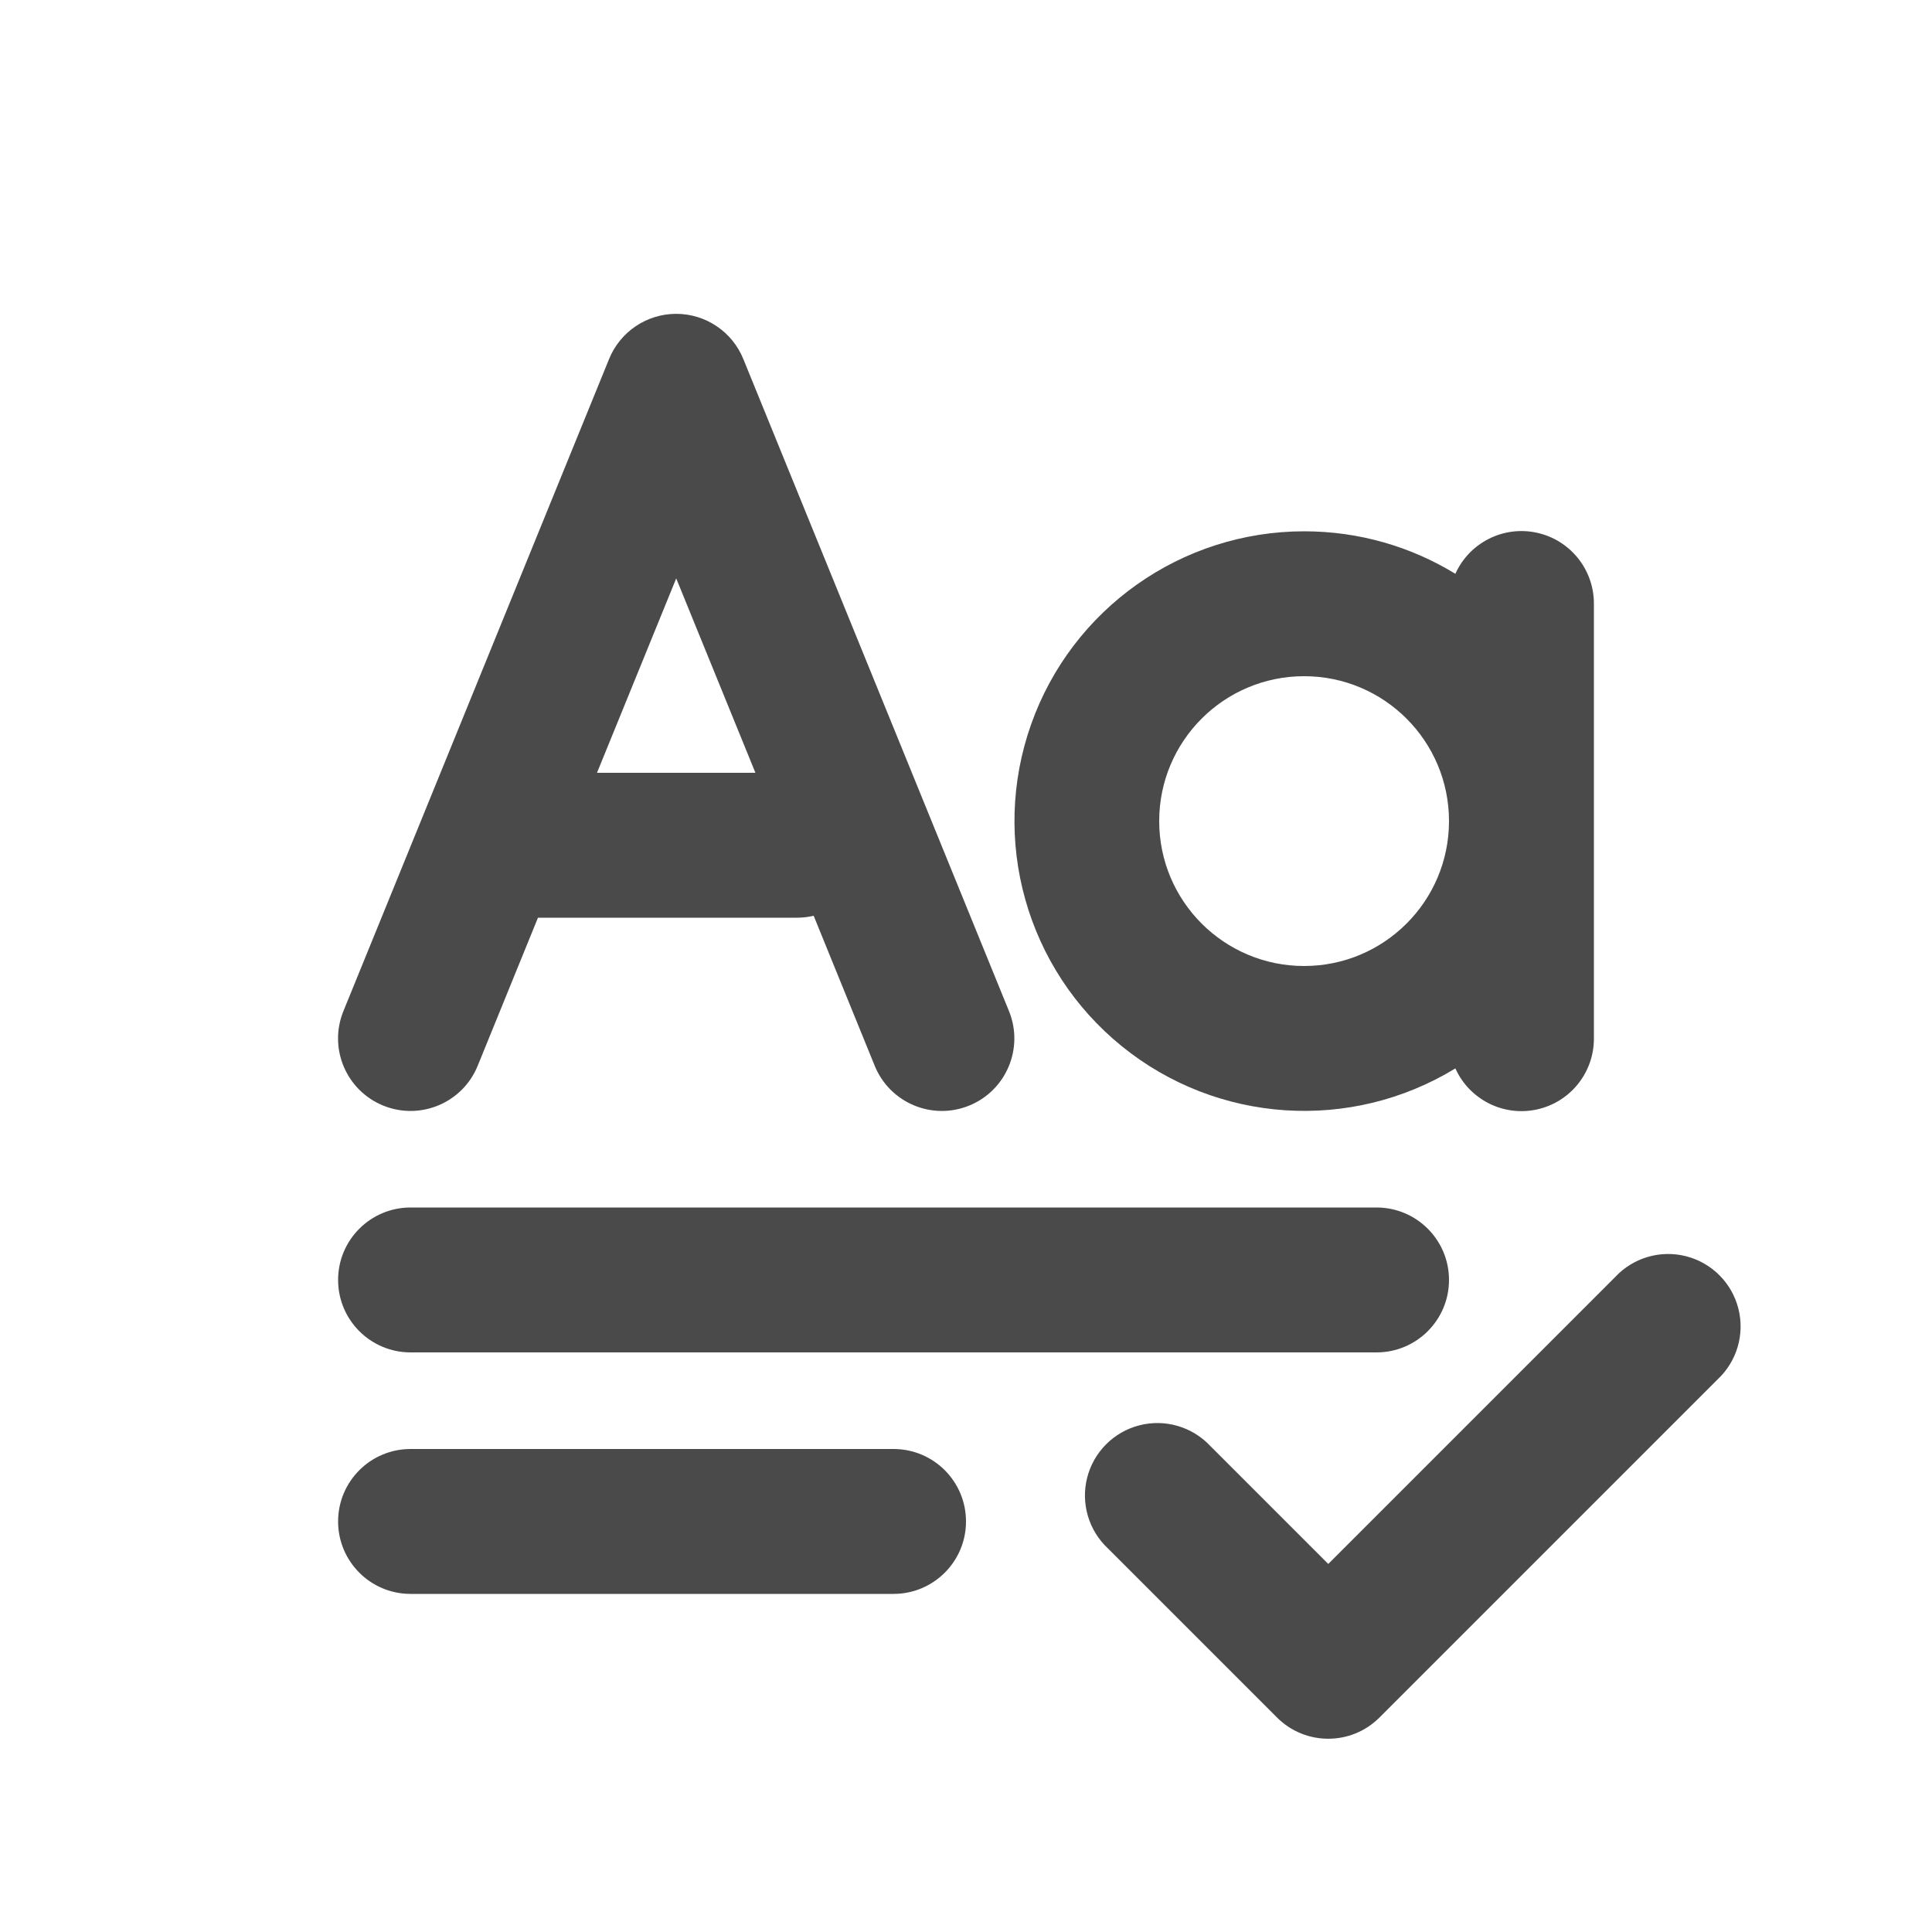
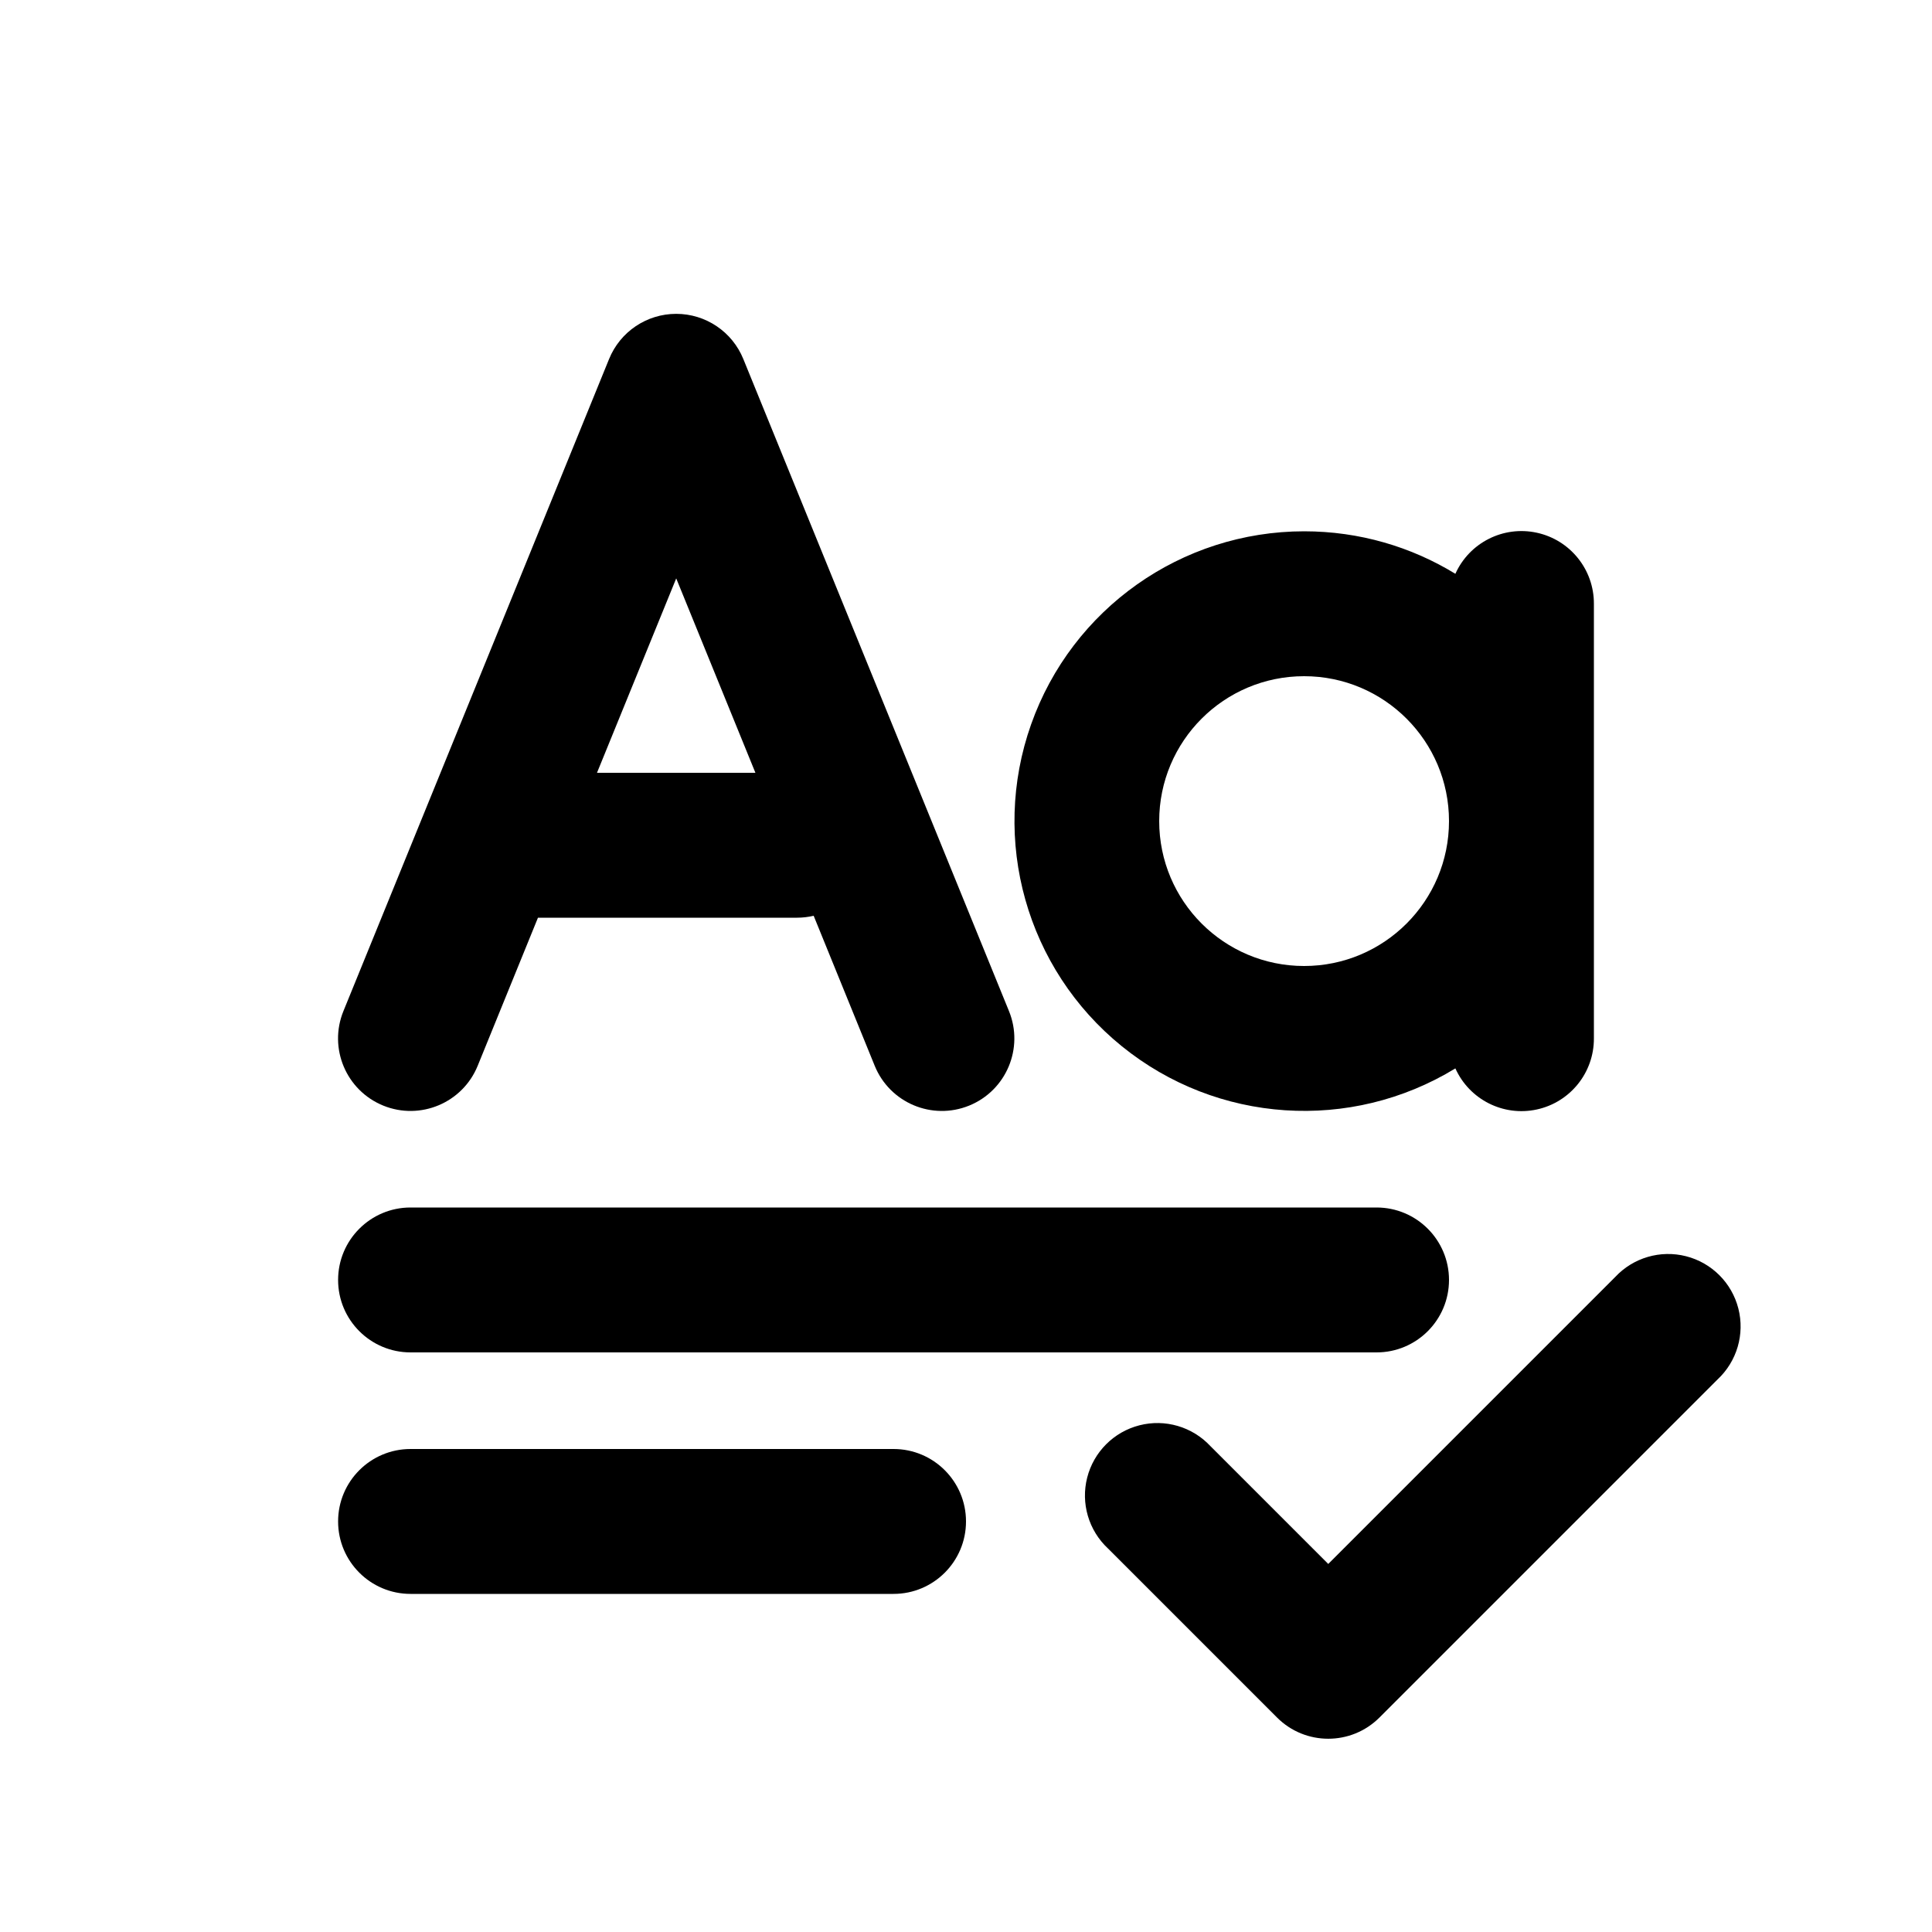
- <svg xmlns="http://www.w3.org/2000/svg" viewBox="0 0 20 20">
-   <path fill-rule="evenodd" d="M7.695 3.717a.75.75 0 0 0-1.39 0l-2.75 6.75a.75.75 0 0 0 1.39.566l.624-1.533h2.681c.06 0 .117-.007.173-.02l.632 1.553a.75.75 0 1 0 1.39-.566l-2.75-6.75Zm-.695 2.27.82 2.013h-1.64l.82-2.012Z" fill="#4A4A4A" />
-   <path d="M3.5 13.25a.75.75 0 0 1 .75-.75h10a.75.75 0 0 1 0 1.5h-10a.75.75 0 0 1-.75-.75Z" fill="#4A4A4A" />
-   <path d="M3.5 15.75a.75.75 0 0 1 .75-.75h5a.75.75 0 0 1 0 1.5h-5a.75.75 0 0 1-.75-.75Z" fill="#4A4A4A" />
-   <path fill-rule="evenodd" d="M13.5 5.5c.574 0 1.11.161 1.566.44a.75.75 0 0 1 1.434.31v4.5a.75.75 0 0 1-1.434.31 3 3 0 1 1-1.566-5.56Zm1.5 3a1.5 1.5 0 1 1-3 0 1.5 1.5 0 0 1 3 0Z" fill="#4A4A4A" />
-   <path d="M17.78 14.28a.75.75 0 1 0-1.06-1.06l-2.97 2.97-1.22-1.22a.75.75 0 1 0-1.06 1.06l1.75 1.75a.75.75 0 0 0 1.06 0l3.5-3.5Z" fill="#4A4A4A" />
+ <svg xmlns="http://www.w3.org/2000/svg" viewBox="0 0 20 20" fill="currentColor">
+   <path fill-rule="evenodd" d="M7.695 3.717a.75.75 0 0 0-1.39 0l-2.75 6.75a.75.75 0 0 0 1.39.566l.624-1.533h2.681c.06 0 .117-.007.173-.02l.632 1.553a.75.75 0 1 0 1.39-.566l-2.75-6.75Zm-.695 2.27.82 2.013h-1.64l.82-2.012Z" />
+   <path d="M3.5 13.25a.75.75 0 0 1 .75-.75h10a.75.75 0 0 1 0 1.5h-10a.75.75 0 0 1-.75-.75Z" />
+   <path d="M3.5 15.75a.75.75 0 0 1 .75-.75h5a.75.75 0 0 1 0 1.5h-5a.75.75 0 0 1-.75-.75Z" />
+   <path fill-rule="evenodd" d="M13.5 5.5c.574 0 1.11.161 1.566.44a.75.75 0 0 1 1.434.31v4.5a.75.75 0 0 1-1.434.31 3 3 0 1 1-1.566-5.56Zm1.5 3a1.5 1.5 0 1 1-3 0 1.5 1.5 0 0 1 3 0Z" />
+   <path d="M17.78 14.28a.75.75 0 1 0-1.06-1.06l-2.97 2.97-1.22-1.22a.75.75 0 1 0-1.06 1.06l1.75 1.75a.75.75 0 0 0 1.06 0l3.5-3.5Z" />
</svg>
